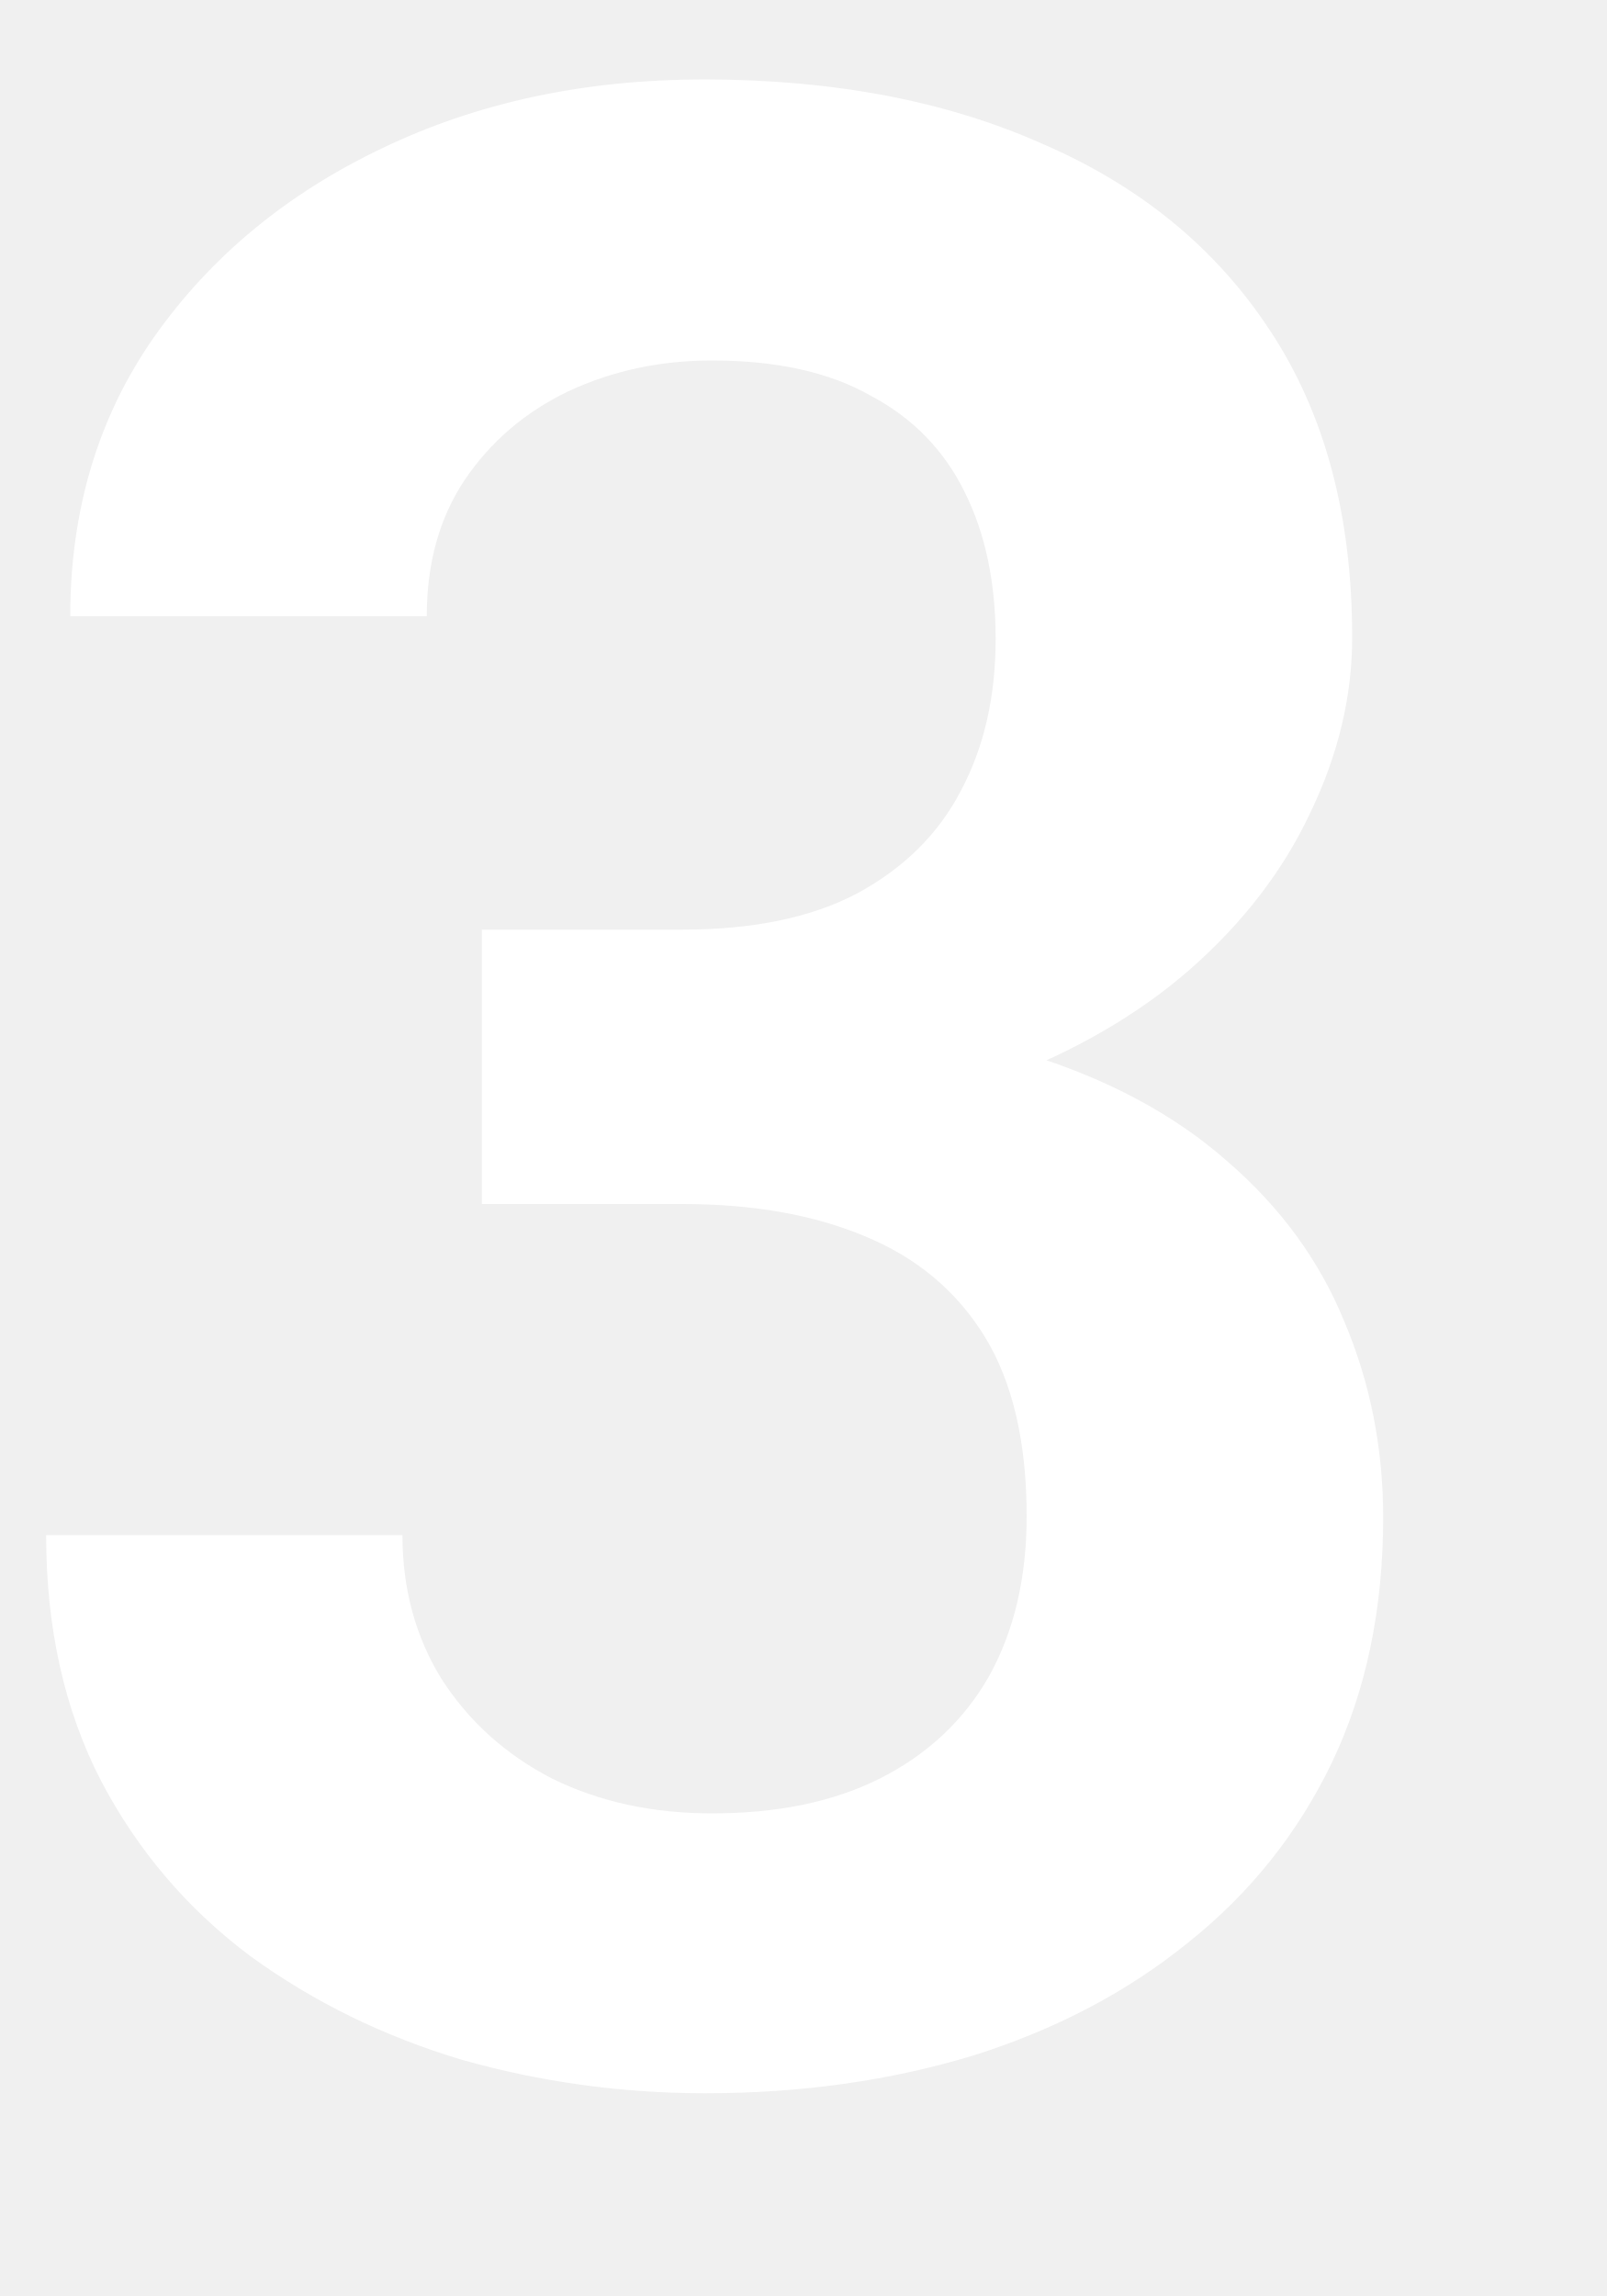
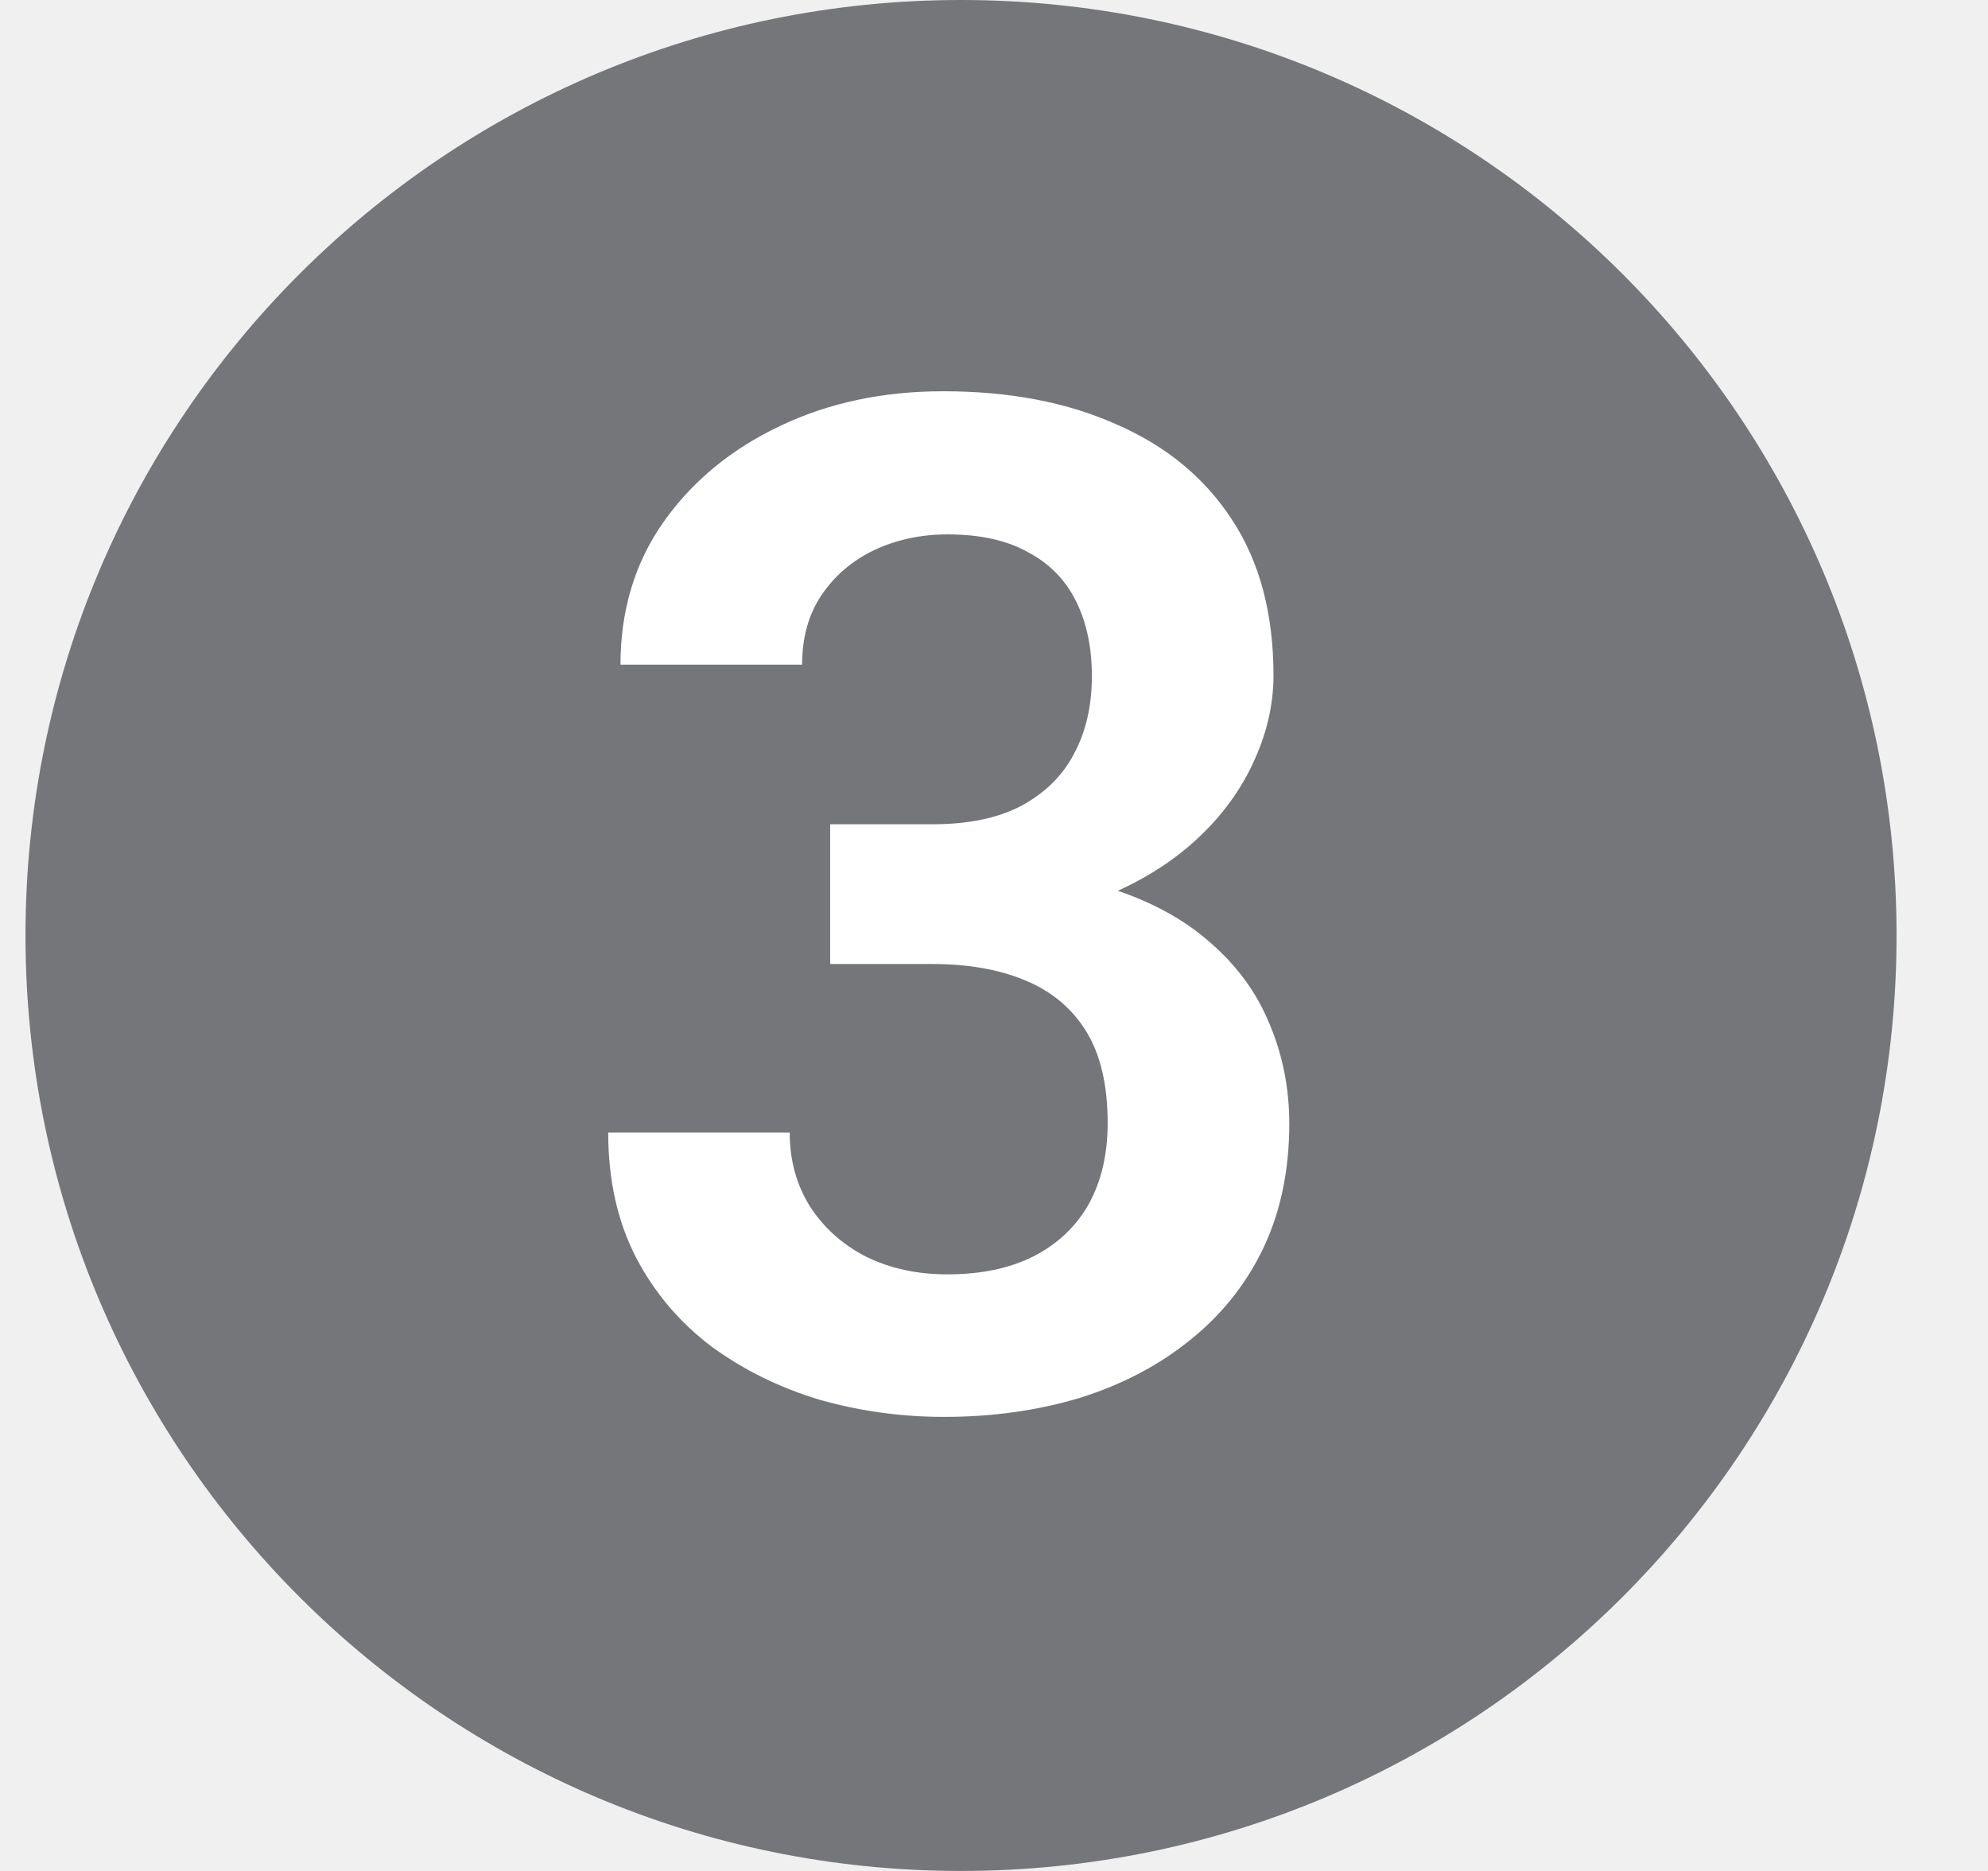
- <svg xmlns="http://www.w3.org/2000/svg" width="7" height="10" viewBox="0 0 7 10" fill="none">
-   <path d="M2.099 4.049H2.972C3.281 4.049 3.535 3.996 3.734 3.891C3.937 3.781 4.087 3.633 4.185 3.445C4.287 3.254 4.337 3.033 4.337 2.783C4.337 2.537 4.292 2.324 4.203 2.145C4.113 1.961 3.976 1.82 3.792 1.723C3.613 1.621 3.382 1.57 3.101 1.57C2.875 1.57 2.666 1.615 2.474 1.705C2.287 1.795 2.136 1.924 2.023 2.092C1.914 2.256 1.859 2.453 1.859 2.684H0.306C0.306 2.223 0.427 1.818 0.669 1.471C0.916 1.119 1.248 0.844 1.666 0.645C2.083 0.445 2.55 0.346 3.066 0.346C3.628 0.346 4.121 0.439 4.542 0.627C4.968 0.811 5.298 1.082 5.533 1.441C5.771 1.801 5.89 2.246 5.89 2.777C5.89 3.031 5.83 3.285 5.708 3.539C5.591 3.789 5.417 4.016 5.187 4.219C4.96 4.418 4.681 4.58 4.349 4.705C4.021 4.826 3.644 4.887 3.218 4.887H2.099V4.049ZM2.099 5.244V4.418H3.218C3.699 4.418 4.115 4.475 4.466 4.588C4.822 4.697 5.115 4.854 5.345 5.057C5.576 5.256 5.746 5.488 5.855 5.754C5.968 6.02 6.025 6.305 6.025 6.609C6.025 7.008 5.951 7.363 5.802 7.676C5.654 7.984 5.445 8.246 5.175 8.461C4.91 8.676 4.597 8.84 4.238 8.953C3.878 9.062 3.49 9.117 3.072 9.117C2.708 9.117 2.355 9.068 2.011 8.971C1.671 8.869 1.365 8.719 1.091 8.52C0.818 8.316 0.601 8.062 0.441 7.758C0.281 7.449 0.201 7.092 0.201 6.686H1.753C1.753 6.92 1.81 7.129 1.923 7.312C2.041 7.496 2.201 7.641 2.404 7.746C2.611 7.848 2.843 7.898 3.101 7.898C3.386 7.898 3.63 7.848 3.833 7.746C4.041 7.641 4.199 7.492 4.308 7.301C4.417 7.105 4.472 6.873 4.472 6.604C4.472 6.283 4.412 6.023 4.291 5.824C4.169 5.625 3.996 5.479 3.769 5.385C3.546 5.291 3.281 5.244 2.972 5.244H2.099Z" fill="white" />
+ <svg xmlns="http://www.w3.org/2000/svg" width="17" height="16" viewBox="0 0 17 16" fill="none">
+   <rect x="0.218" width="16" height="16" rx="8" fill="#74767A" />
+   <path d="M7.099 7.049H7.972C8.281 7.049 8.535 6.996 8.734 6.891C8.937 6.781 9.087 6.633 9.185 6.445C9.287 6.254 9.337 6.033 9.337 5.783C9.337 5.537 9.292 5.324 9.203 5.145C9.113 4.961 8.976 4.82 8.792 4.723C8.613 4.621 8.382 4.57 8.101 4.57C7.875 4.57 7.666 4.615 7.474 4.705C7.287 4.795 7.136 4.924 7.023 5.092C6.914 5.256 6.859 5.453 6.859 5.684H5.306C5.306 5.223 5.427 4.818 5.669 4.471C5.916 4.119 6.248 3.844 6.666 3.645C7.083 3.445 7.55 3.346 8.066 3.346C8.628 3.346 9.121 3.439 9.542 3.627C9.968 3.811 10.298 4.082 10.533 4.441C10.771 4.801 10.89 5.246 10.89 5.777C10.89 6.031 10.83 6.285 10.709 6.539C10.591 6.789 10.418 7.016 10.187 7.219C9.96 7.418 9.681 7.58 9.349 7.705C9.021 7.826 8.644 7.887 8.218 7.887H7.099V7.049ZM7.099 8.244V7.418H8.218C8.699 7.418 9.115 7.475 9.466 7.588C9.822 7.697 10.115 7.854 10.345 8.057C10.576 8.256 10.746 8.488 10.855 8.754C10.968 9.02 11.025 9.305 11.025 9.609C11.025 10.008 10.951 10.363 10.802 10.676C10.654 10.984 10.445 11.246 10.175 11.461C9.91 11.676 9.597 11.84 9.238 11.953C8.878 12.062 8.49 12.117 8.072 12.117C7.708 12.117 7.355 12.068 7.011 11.971C6.671 11.869 6.365 11.719 6.091 11.52C5.818 11.316 5.601 11.062 5.441 10.758C5.281 10.449 5.201 10.092 5.201 9.686H6.753C6.753 9.92 6.81 10.129 6.923 10.312C7.041 10.496 7.201 10.641 7.404 10.746C7.611 10.848 7.843 10.898 8.101 10.898C8.386 10.898 8.63 10.848 8.834 10.746C9.041 10.641 9.199 10.492 9.308 10.301C9.417 10.105 9.472 9.873 9.472 9.604C9.472 9.283 9.412 9.023 9.291 8.824C9.169 8.625 8.996 8.479 8.769 8.385C8.546 8.291 8.281 8.244 7.972 8.244H7.099Z" fill="white" />
</svg>
